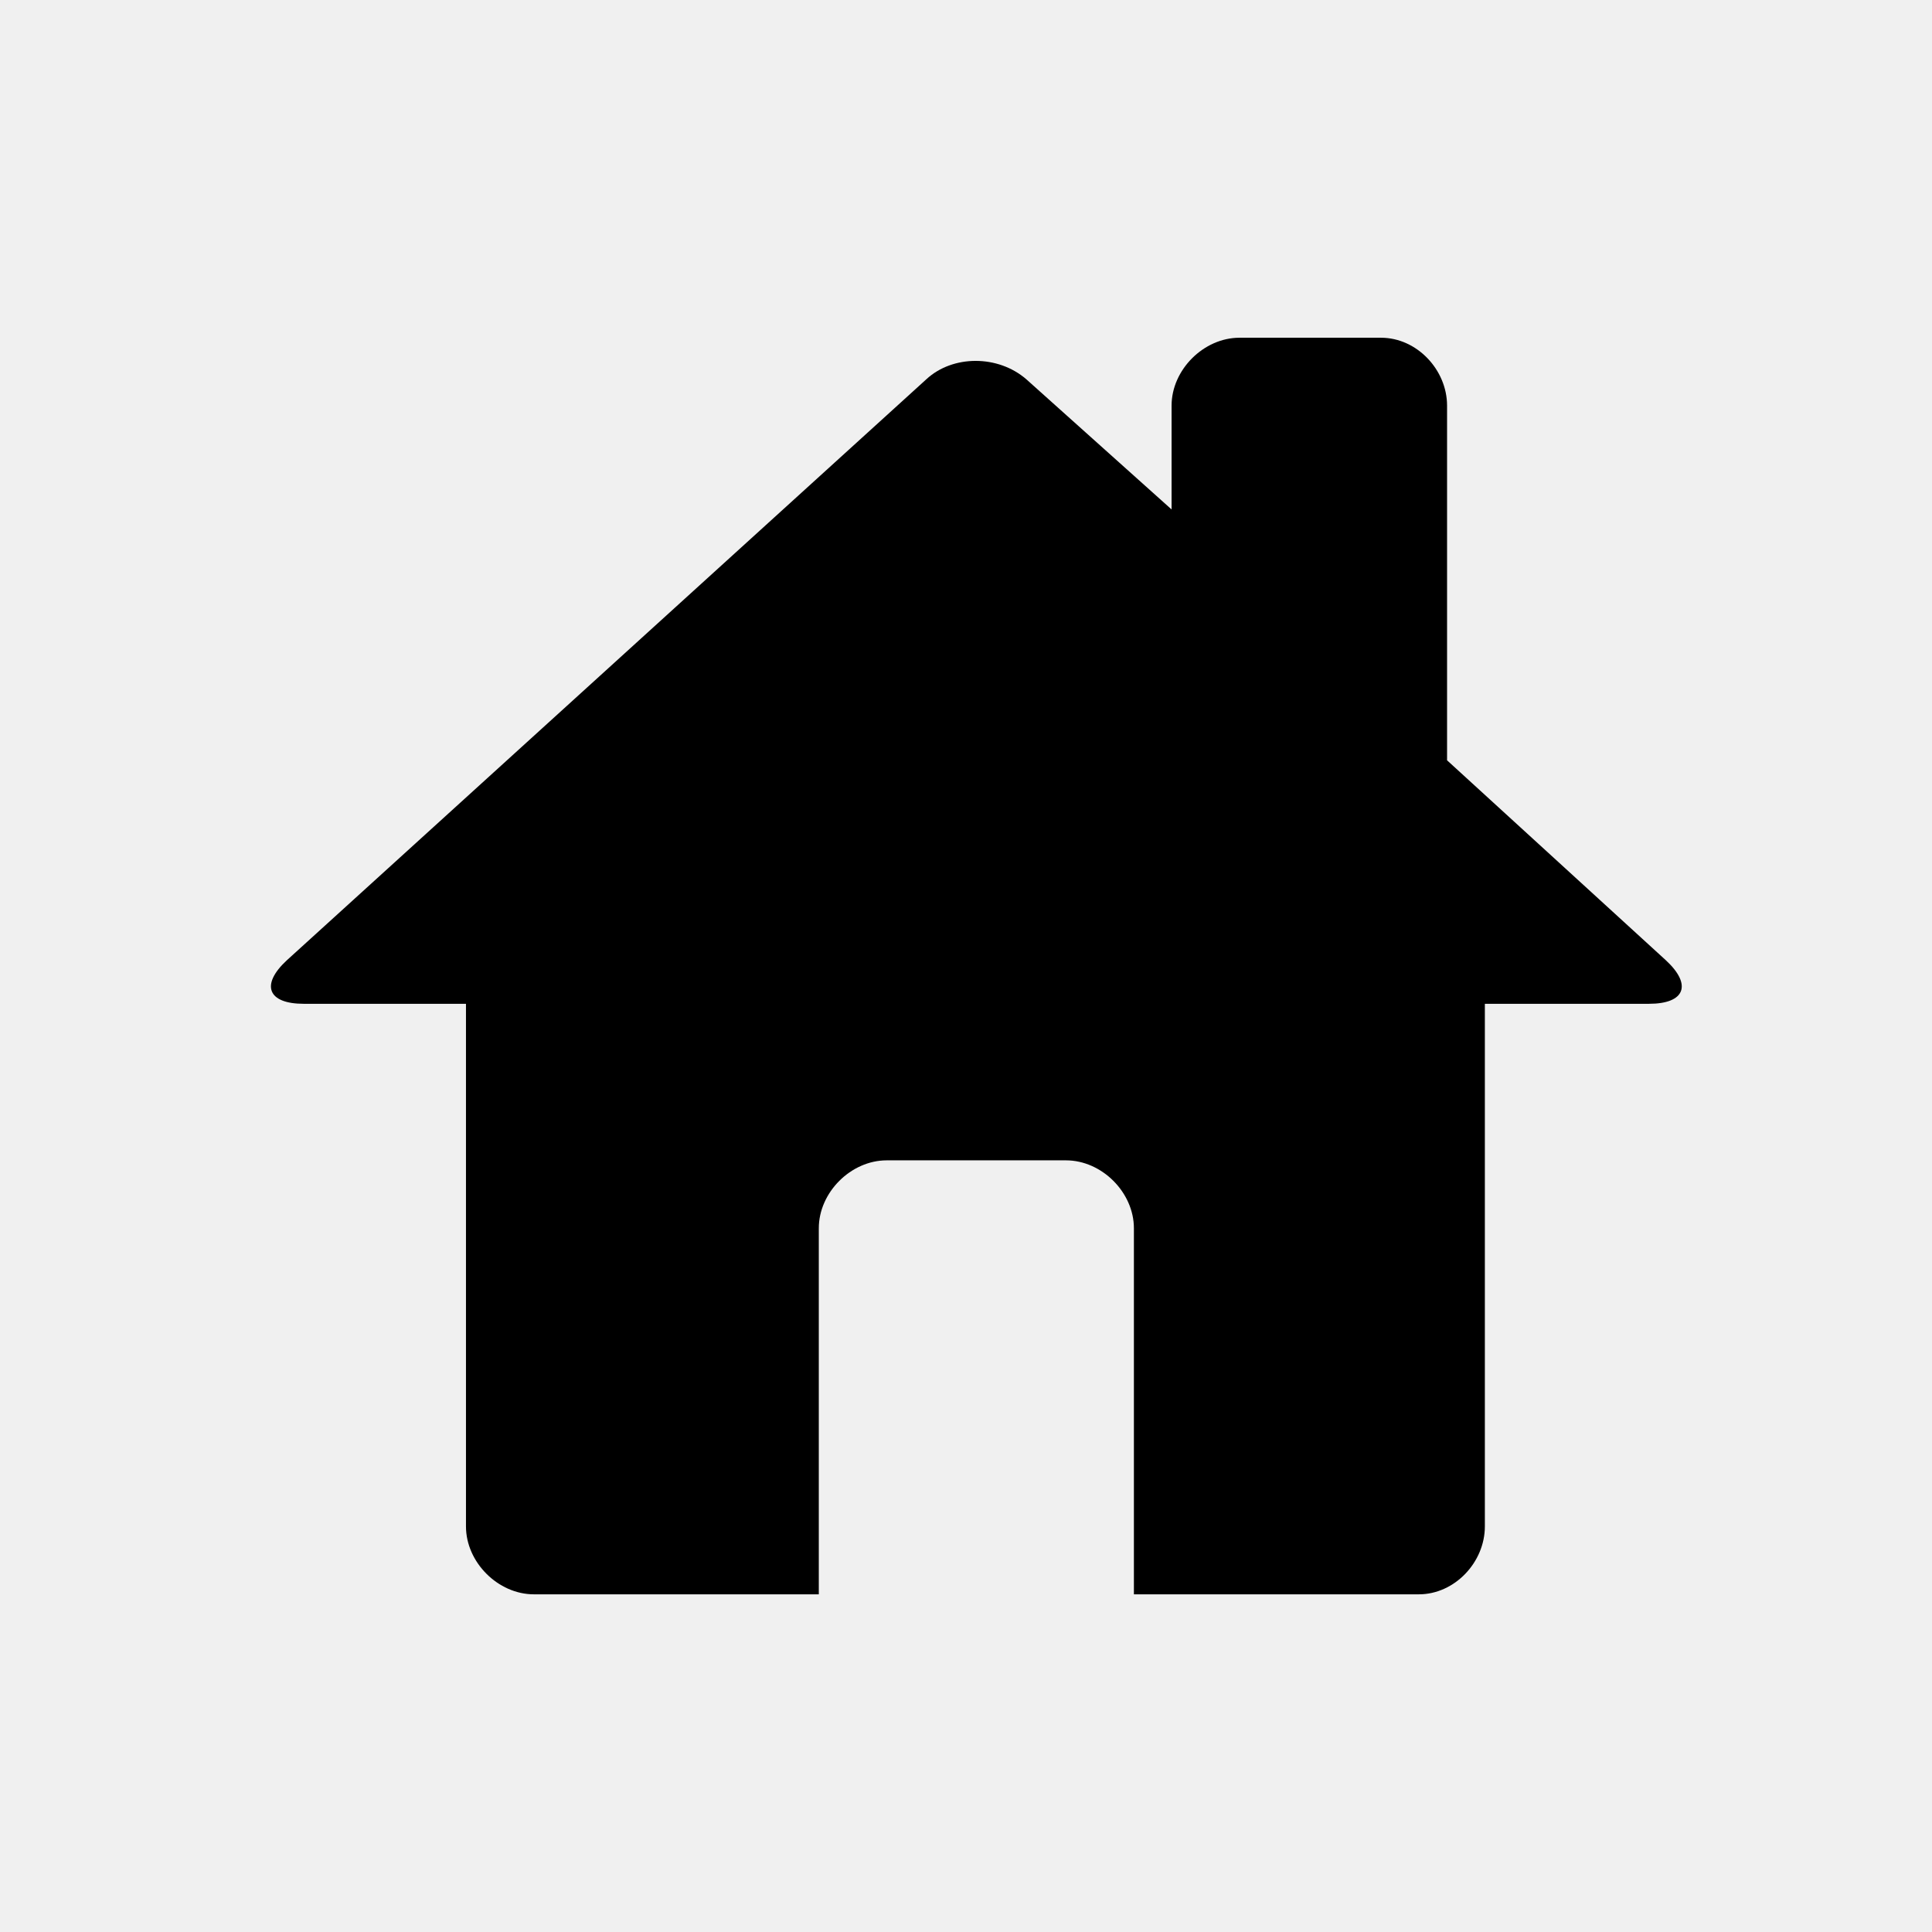
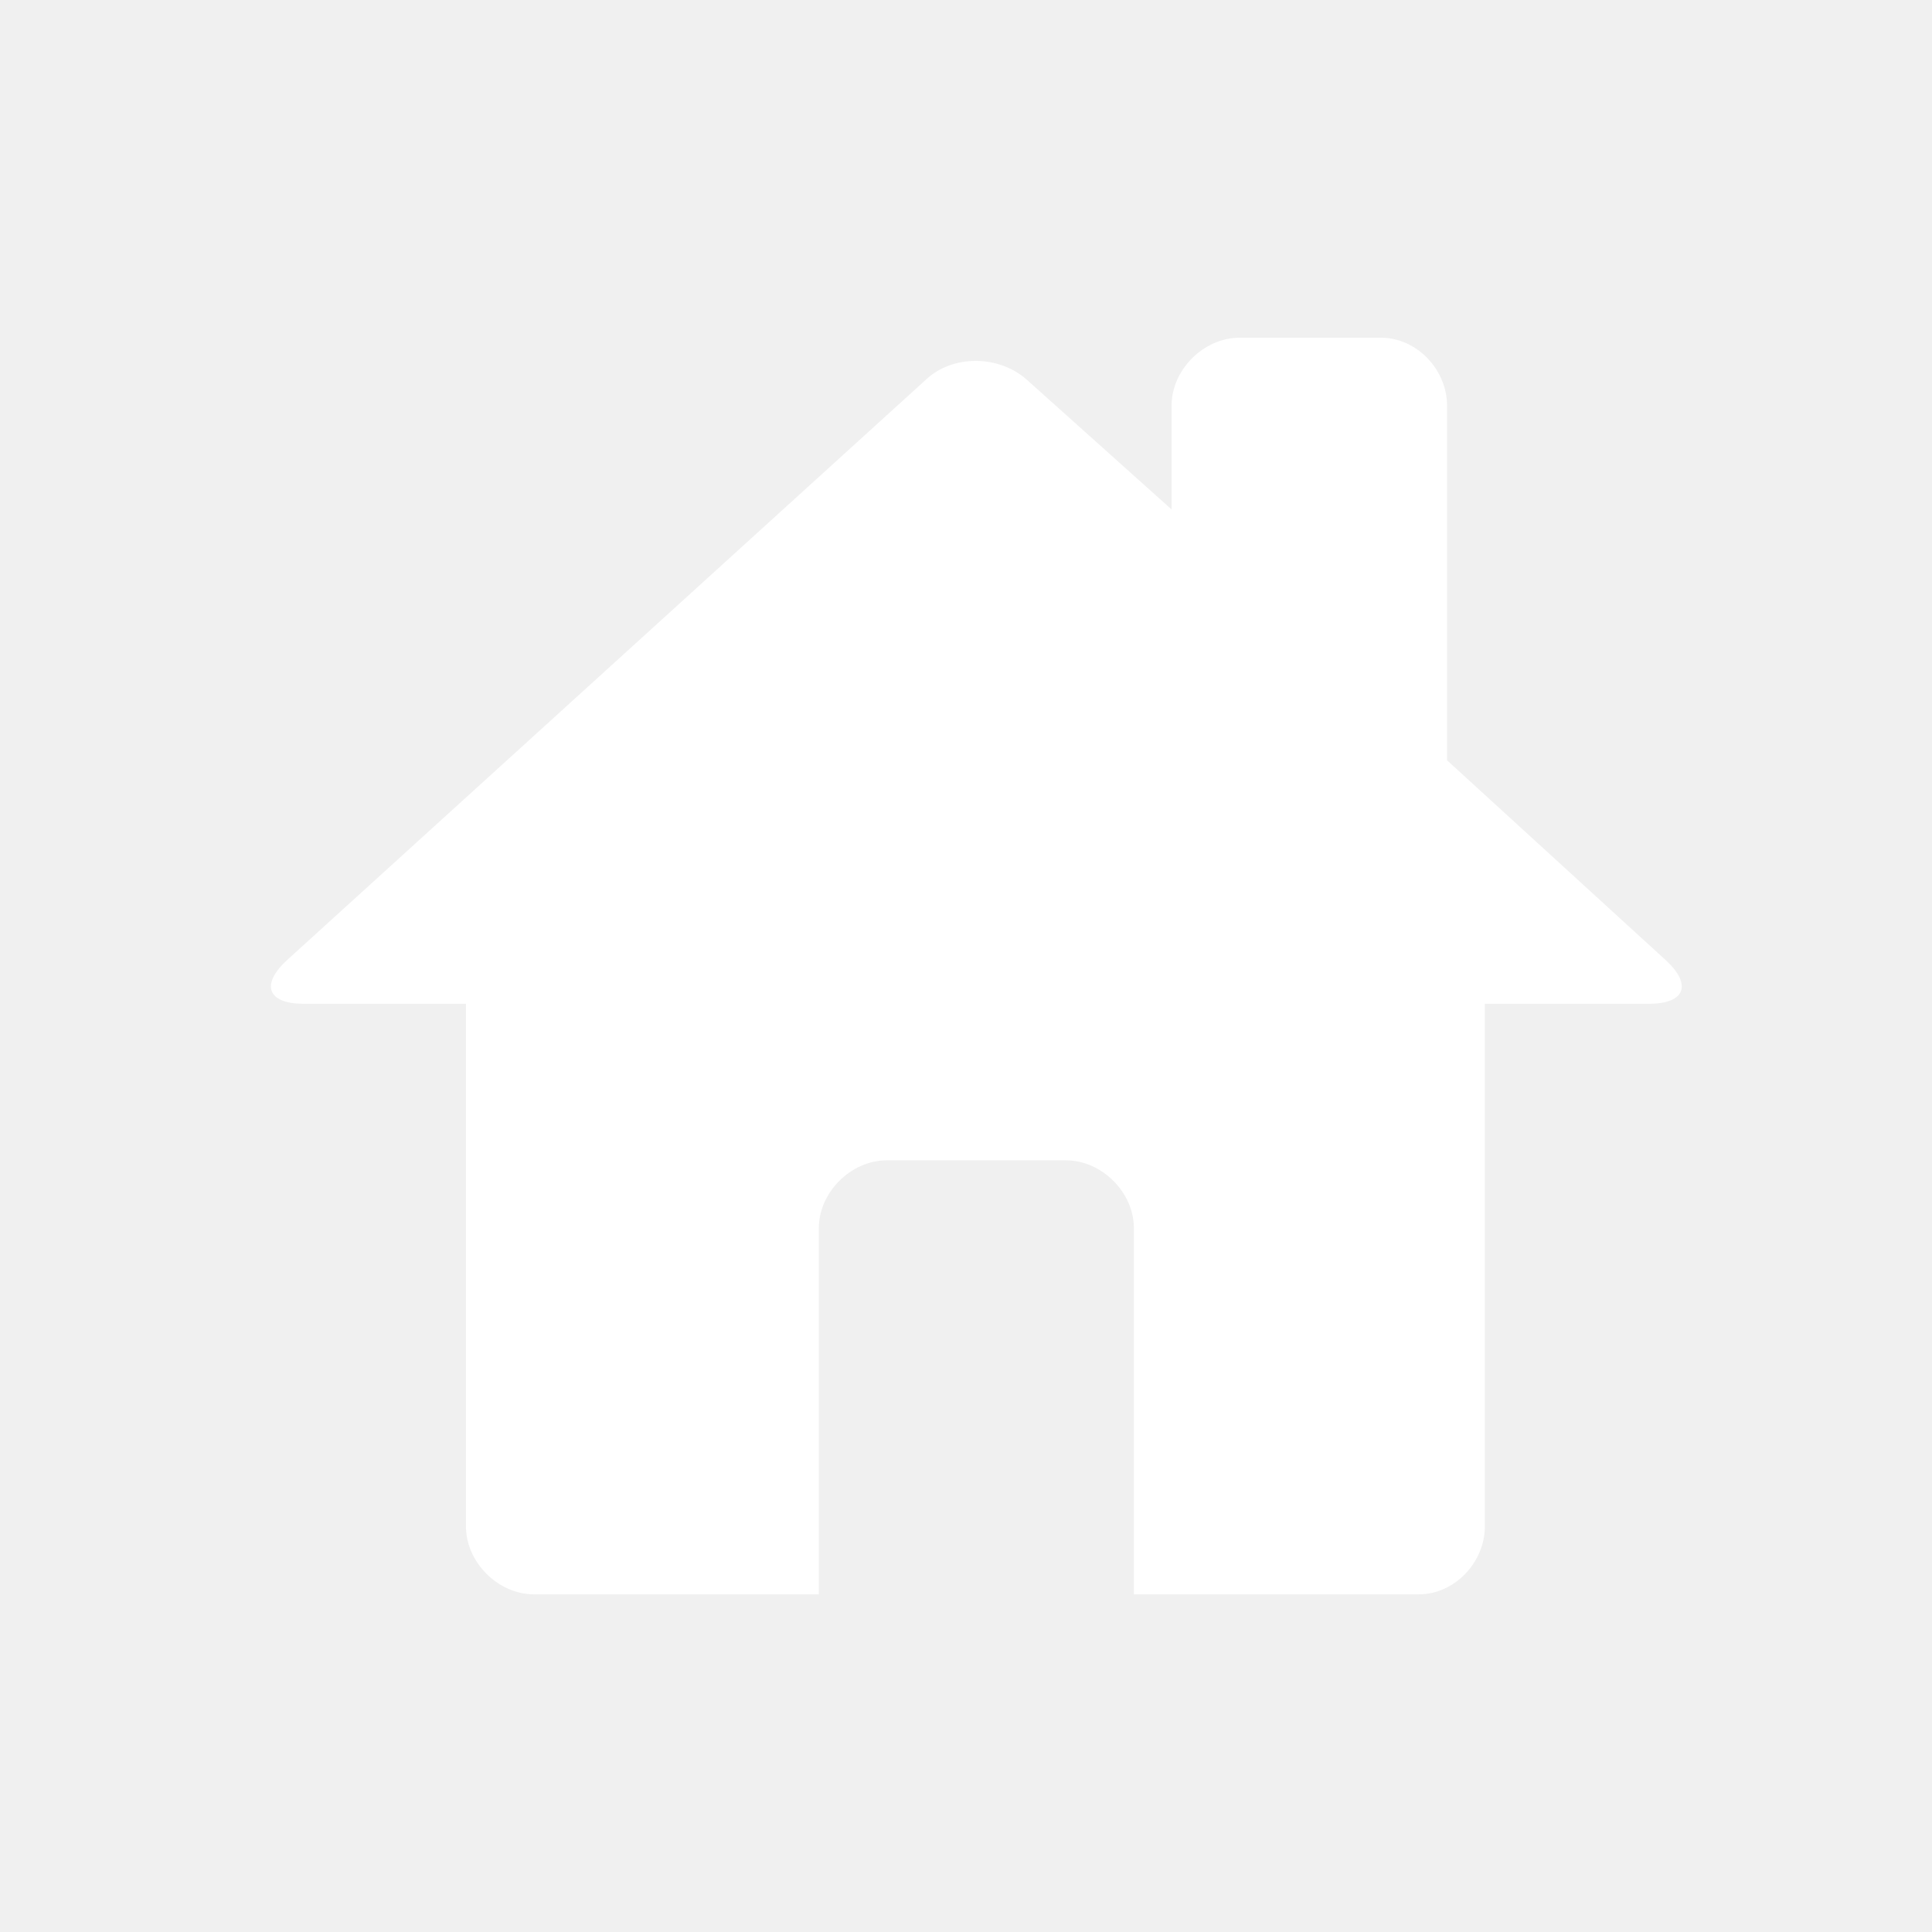
- <svg xmlns="http://www.w3.org/2000/svg" fill="#000000" width="800px" height="800px" viewBox="-4.5 0 32 32" version="1.1">
+ <svg xmlns="http://www.w3.org/2000/svg" fill="#fff" width="800px" height="800px" viewBox="-4.5 0 32 32" version="1.1">
  <path d="M19.469 12.594l3.625 3.313c0.438 0.406 0.313 0.719-0.281 0.719h-2.719v8.656c0 0.594-0.5 1.125-1.094 1.125h-4.719v-6.063c0-0.594-0.531-1.125-1.125-1.125h-2.969c-0.594 0-1.125 0.531-1.125 1.125v6.063h-4.719c-0.594 0-1.125-0.531-1.125-1.125v-8.656h-2.688c-0.594 0-0.719-0.313-0.281-0.719l10.594-9.625c0.438-0.406 1.188-0.406 1.656 0l2.406 2.156v-1.719c0-0.594 0.531-1.125 1.125-1.125h2.344c0.594 0 1.094 0.531 1.094 1.125v5.875z" />
</svg>
